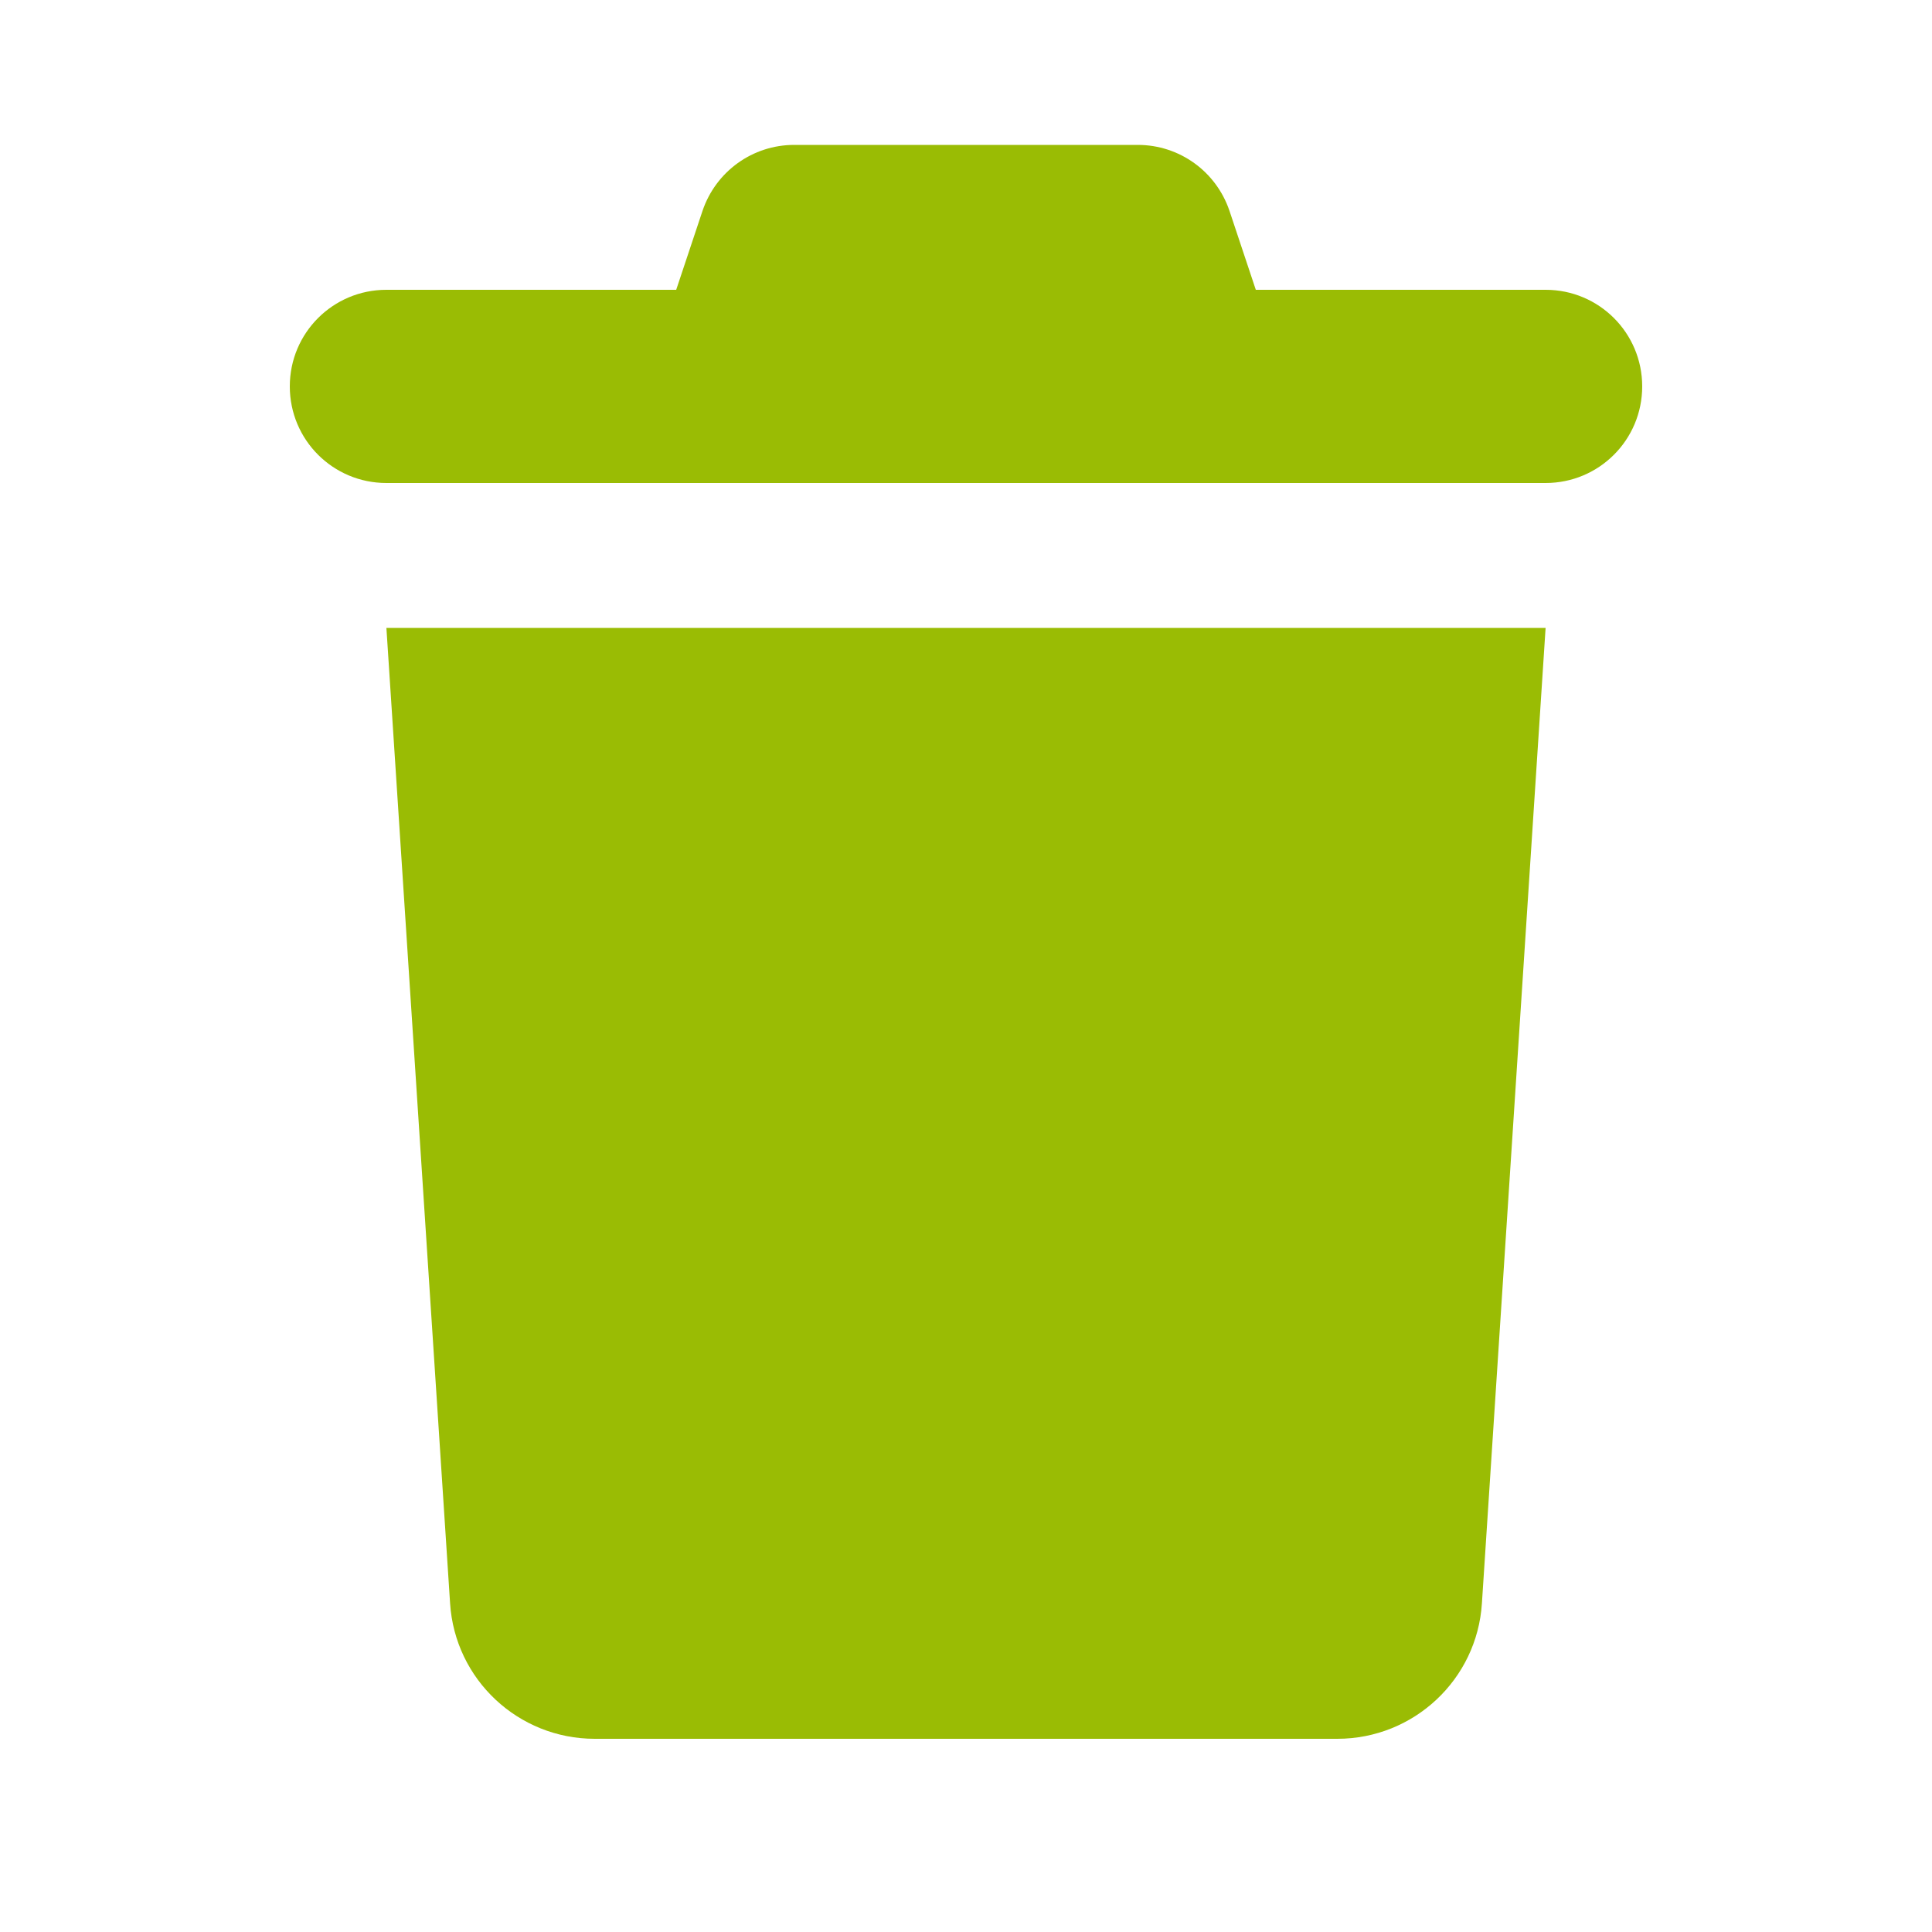
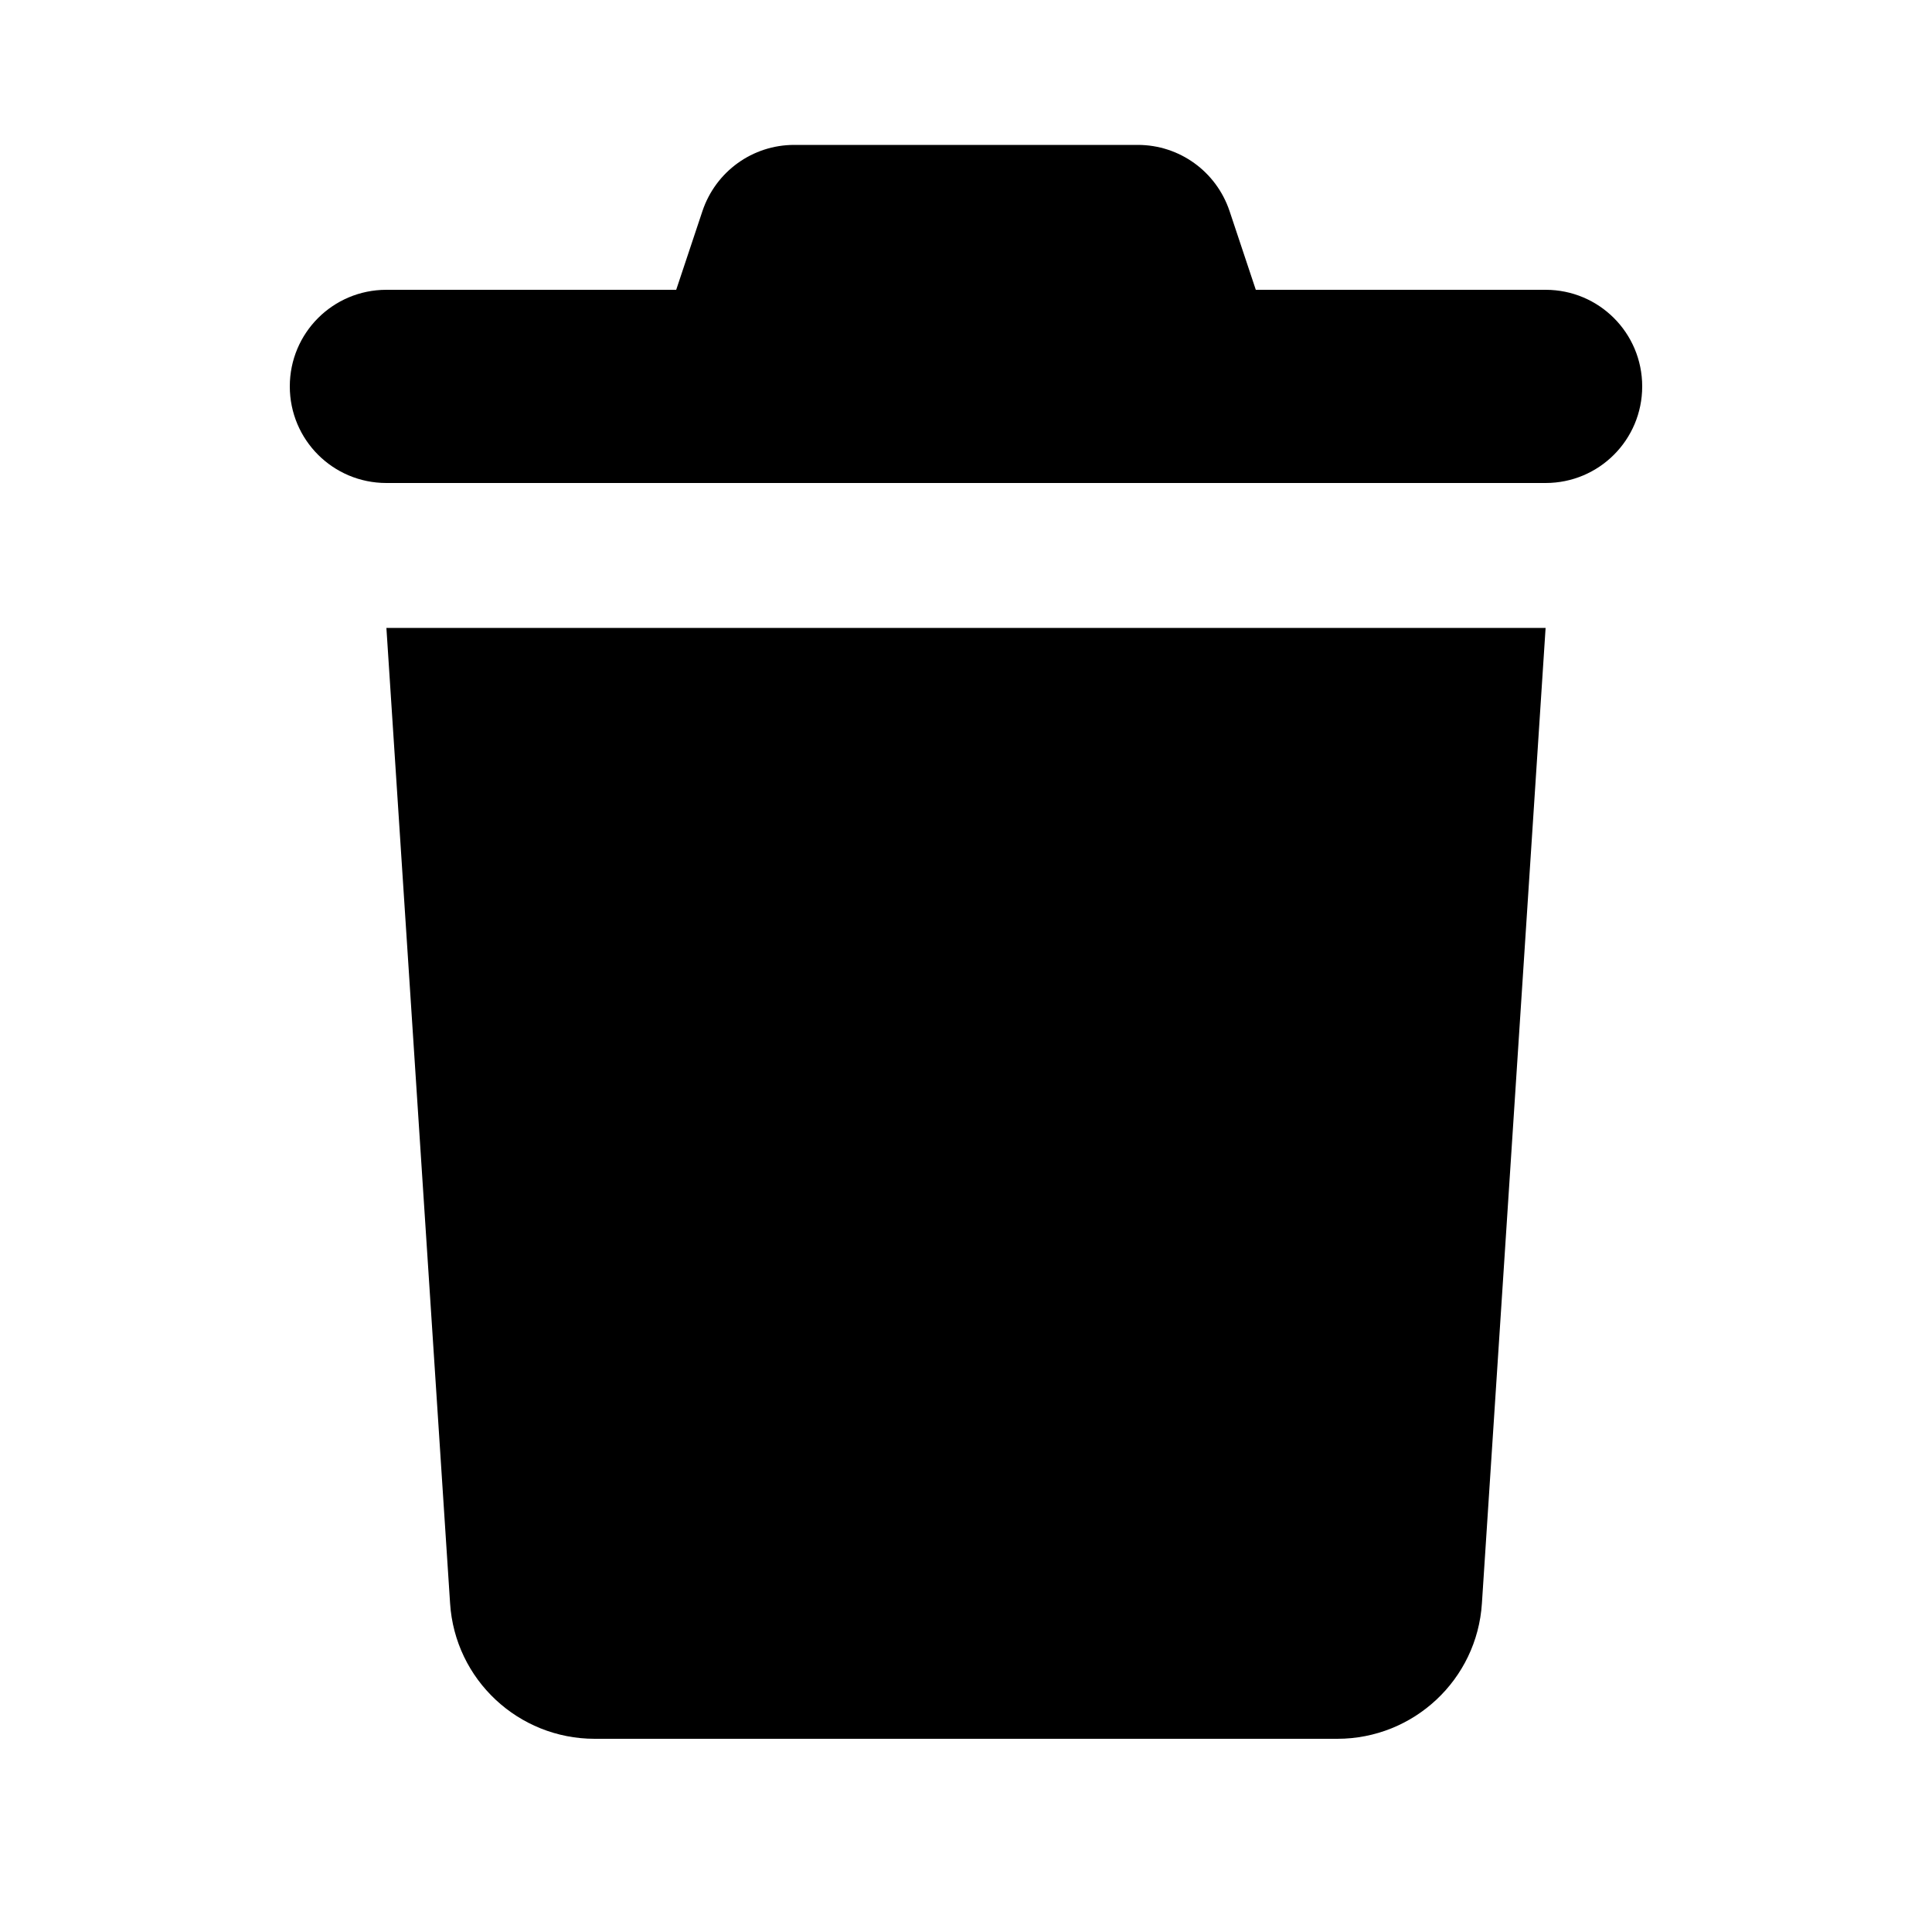
<svg xmlns="http://www.w3.org/2000/svg" width="27" height="27" viewBox="0 0 27 27" fill="none">
-   <path d="M9.817 2.949L9.45 4.05H5.4C4.653 4.05 4.05 4.653 4.05 5.4C4.05 6.147 4.653 6.75 5.4 6.75H21.6C22.347 6.75 22.95 6.147 22.95 5.4C22.95 4.653 22.347 4.05 21.6 4.05H17.55L17.183 2.949C16.997 2.396 16.483 2.025 15.9 2.025H11.1C10.517 2.025 10.003 2.396 9.817 2.949ZM21.6 8.775H5.4L6.29 22.406C6.358 23.473 7.244 24.3 8.311 24.3H18.689C19.756 24.3 20.642 23.473 20.71 22.406L21.6 8.775Z" fill="#9ABC04" />
+   <path d="M9.817 2.949L9.45 4.05H5.4C4.653 4.05 4.05 4.653 4.05 5.4C4.05 6.147 4.653 6.75 5.4 6.75H21.6C22.347 6.75 22.95 6.147 22.95 5.4C22.95 4.653 22.347 4.05 21.6 4.05H17.55L17.183 2.949C16.997 2.396 16.483 2.025 15.9 2.025H11.1C10.517 2.025 10.003 2.396 9.817 2.949ZM21.6 8.775H5.4L6.29 22.406C6.358 23.473 7.244 24.3 8.311 24.3H18.689C19.756 24.3 20.642 23.473 20.71 22.406L21.6 8.775Z" fill="black" />
</svg>
